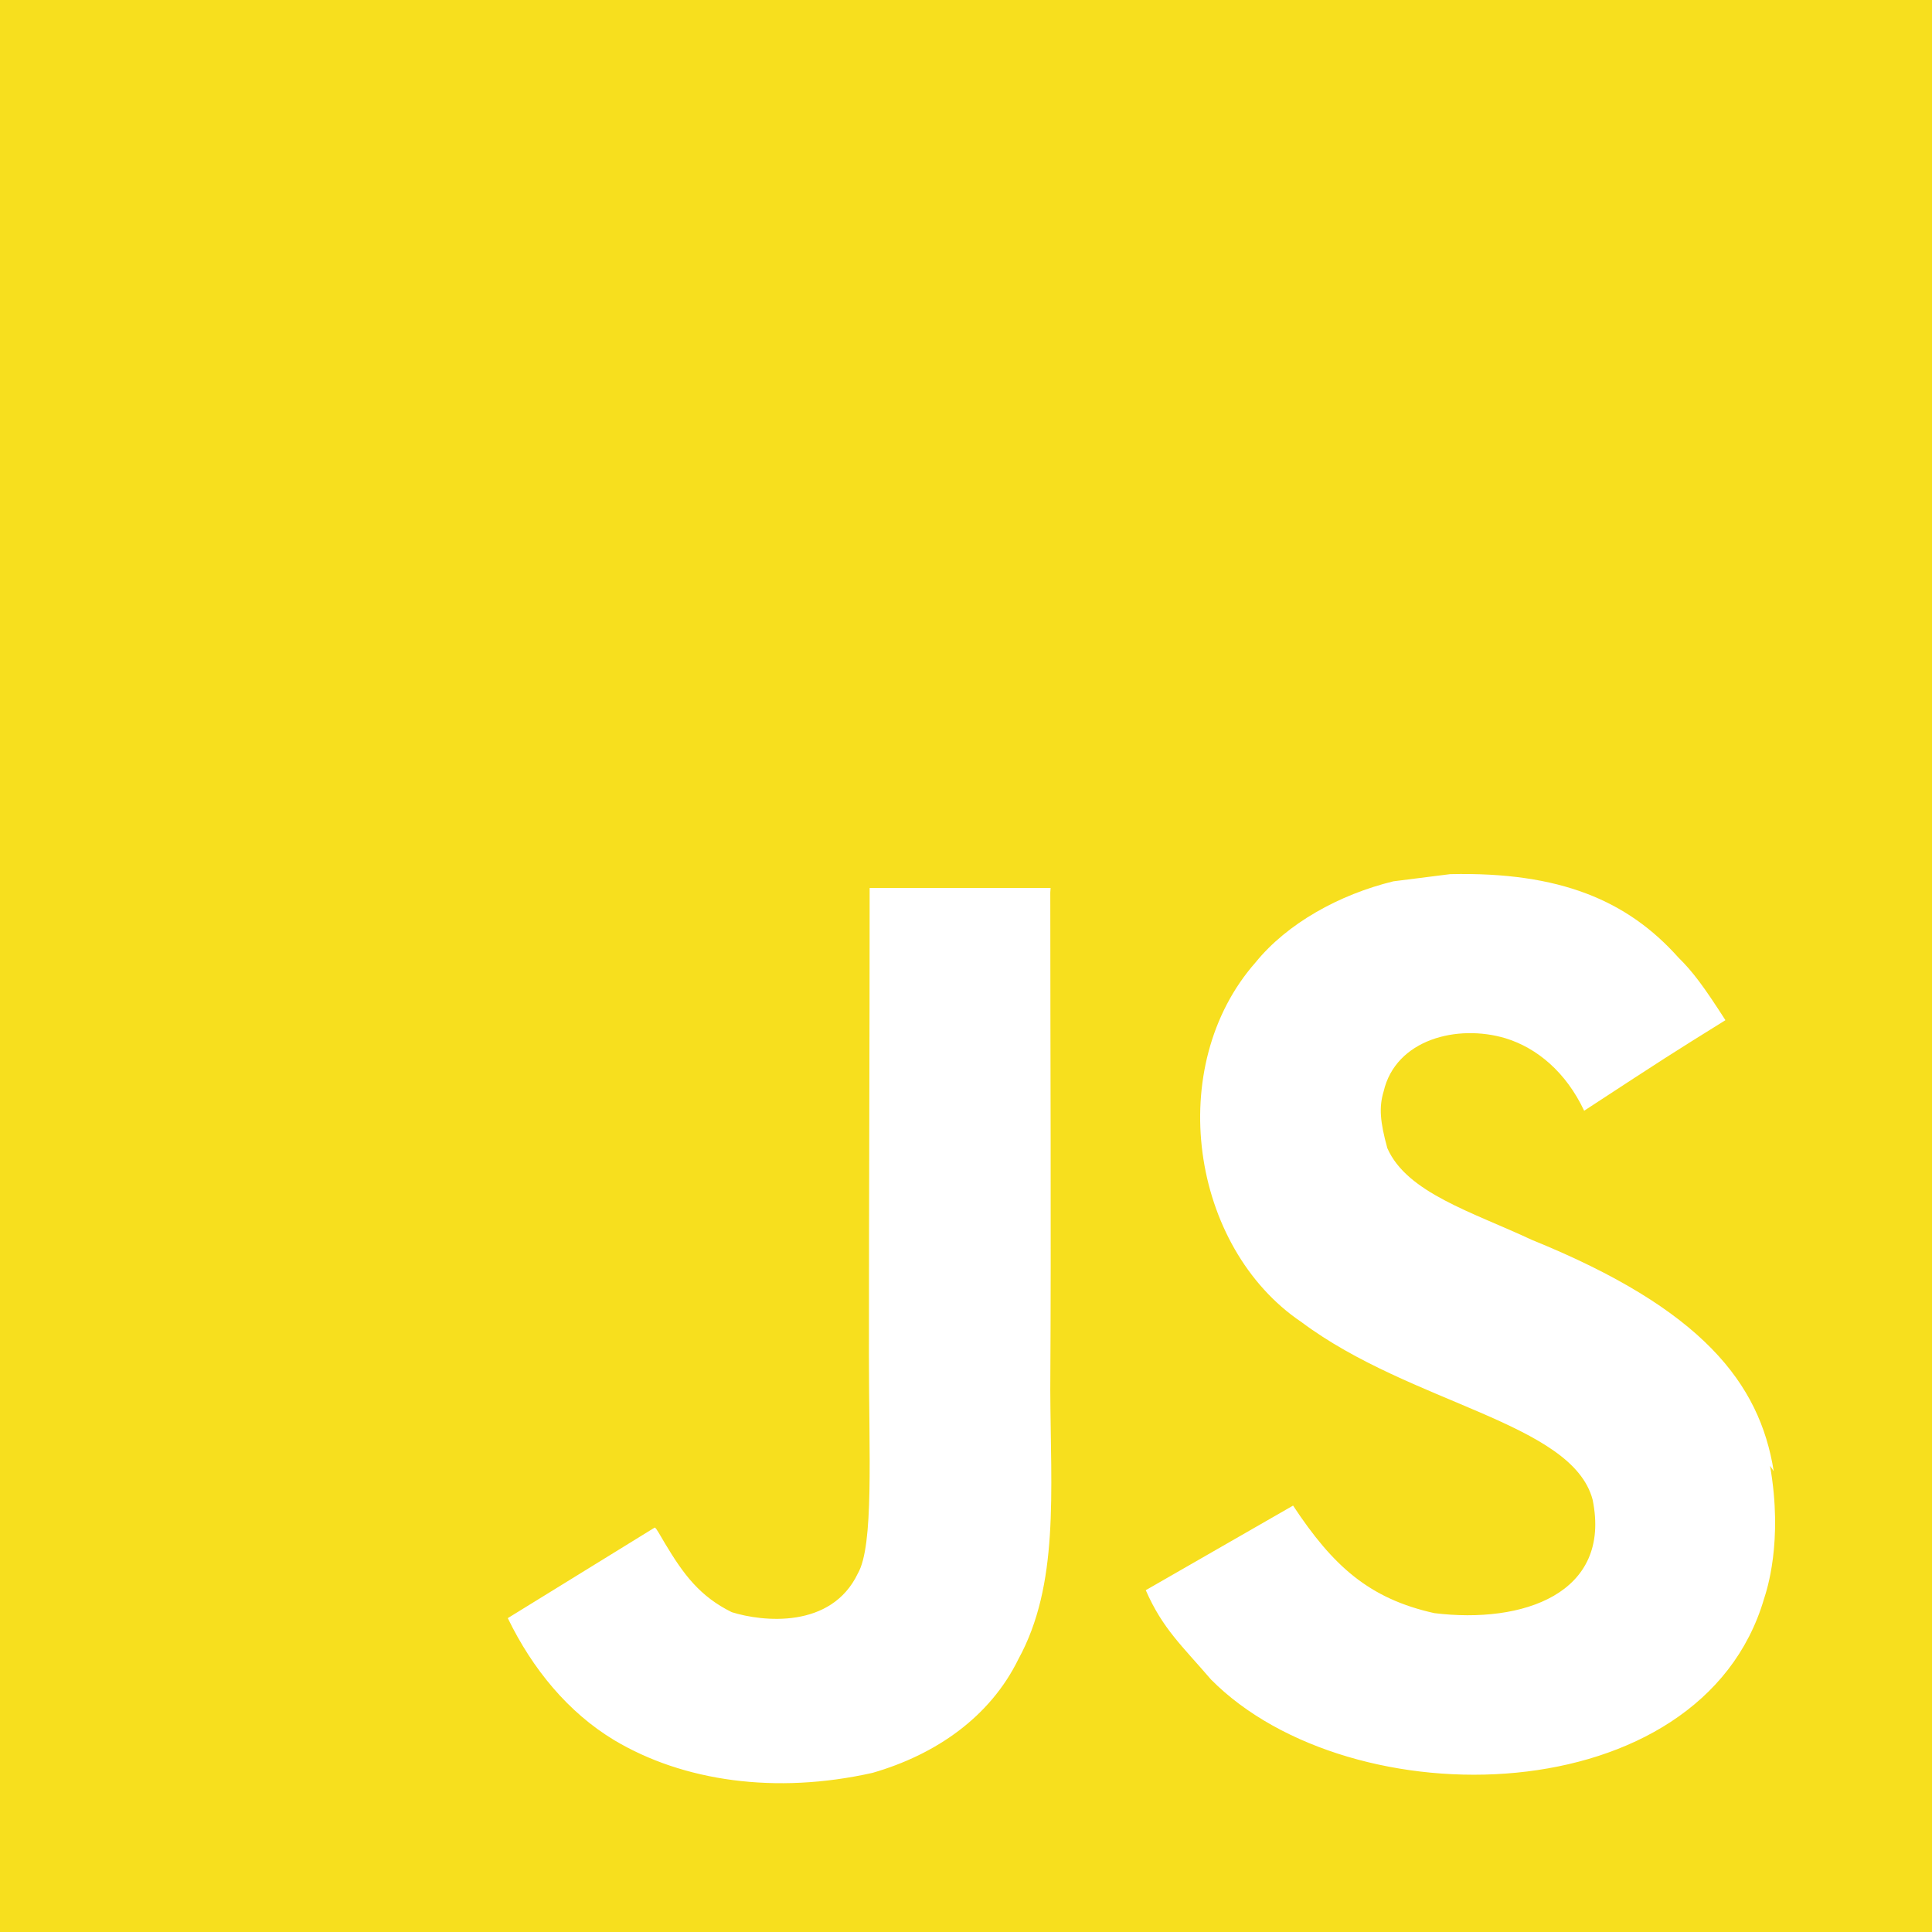
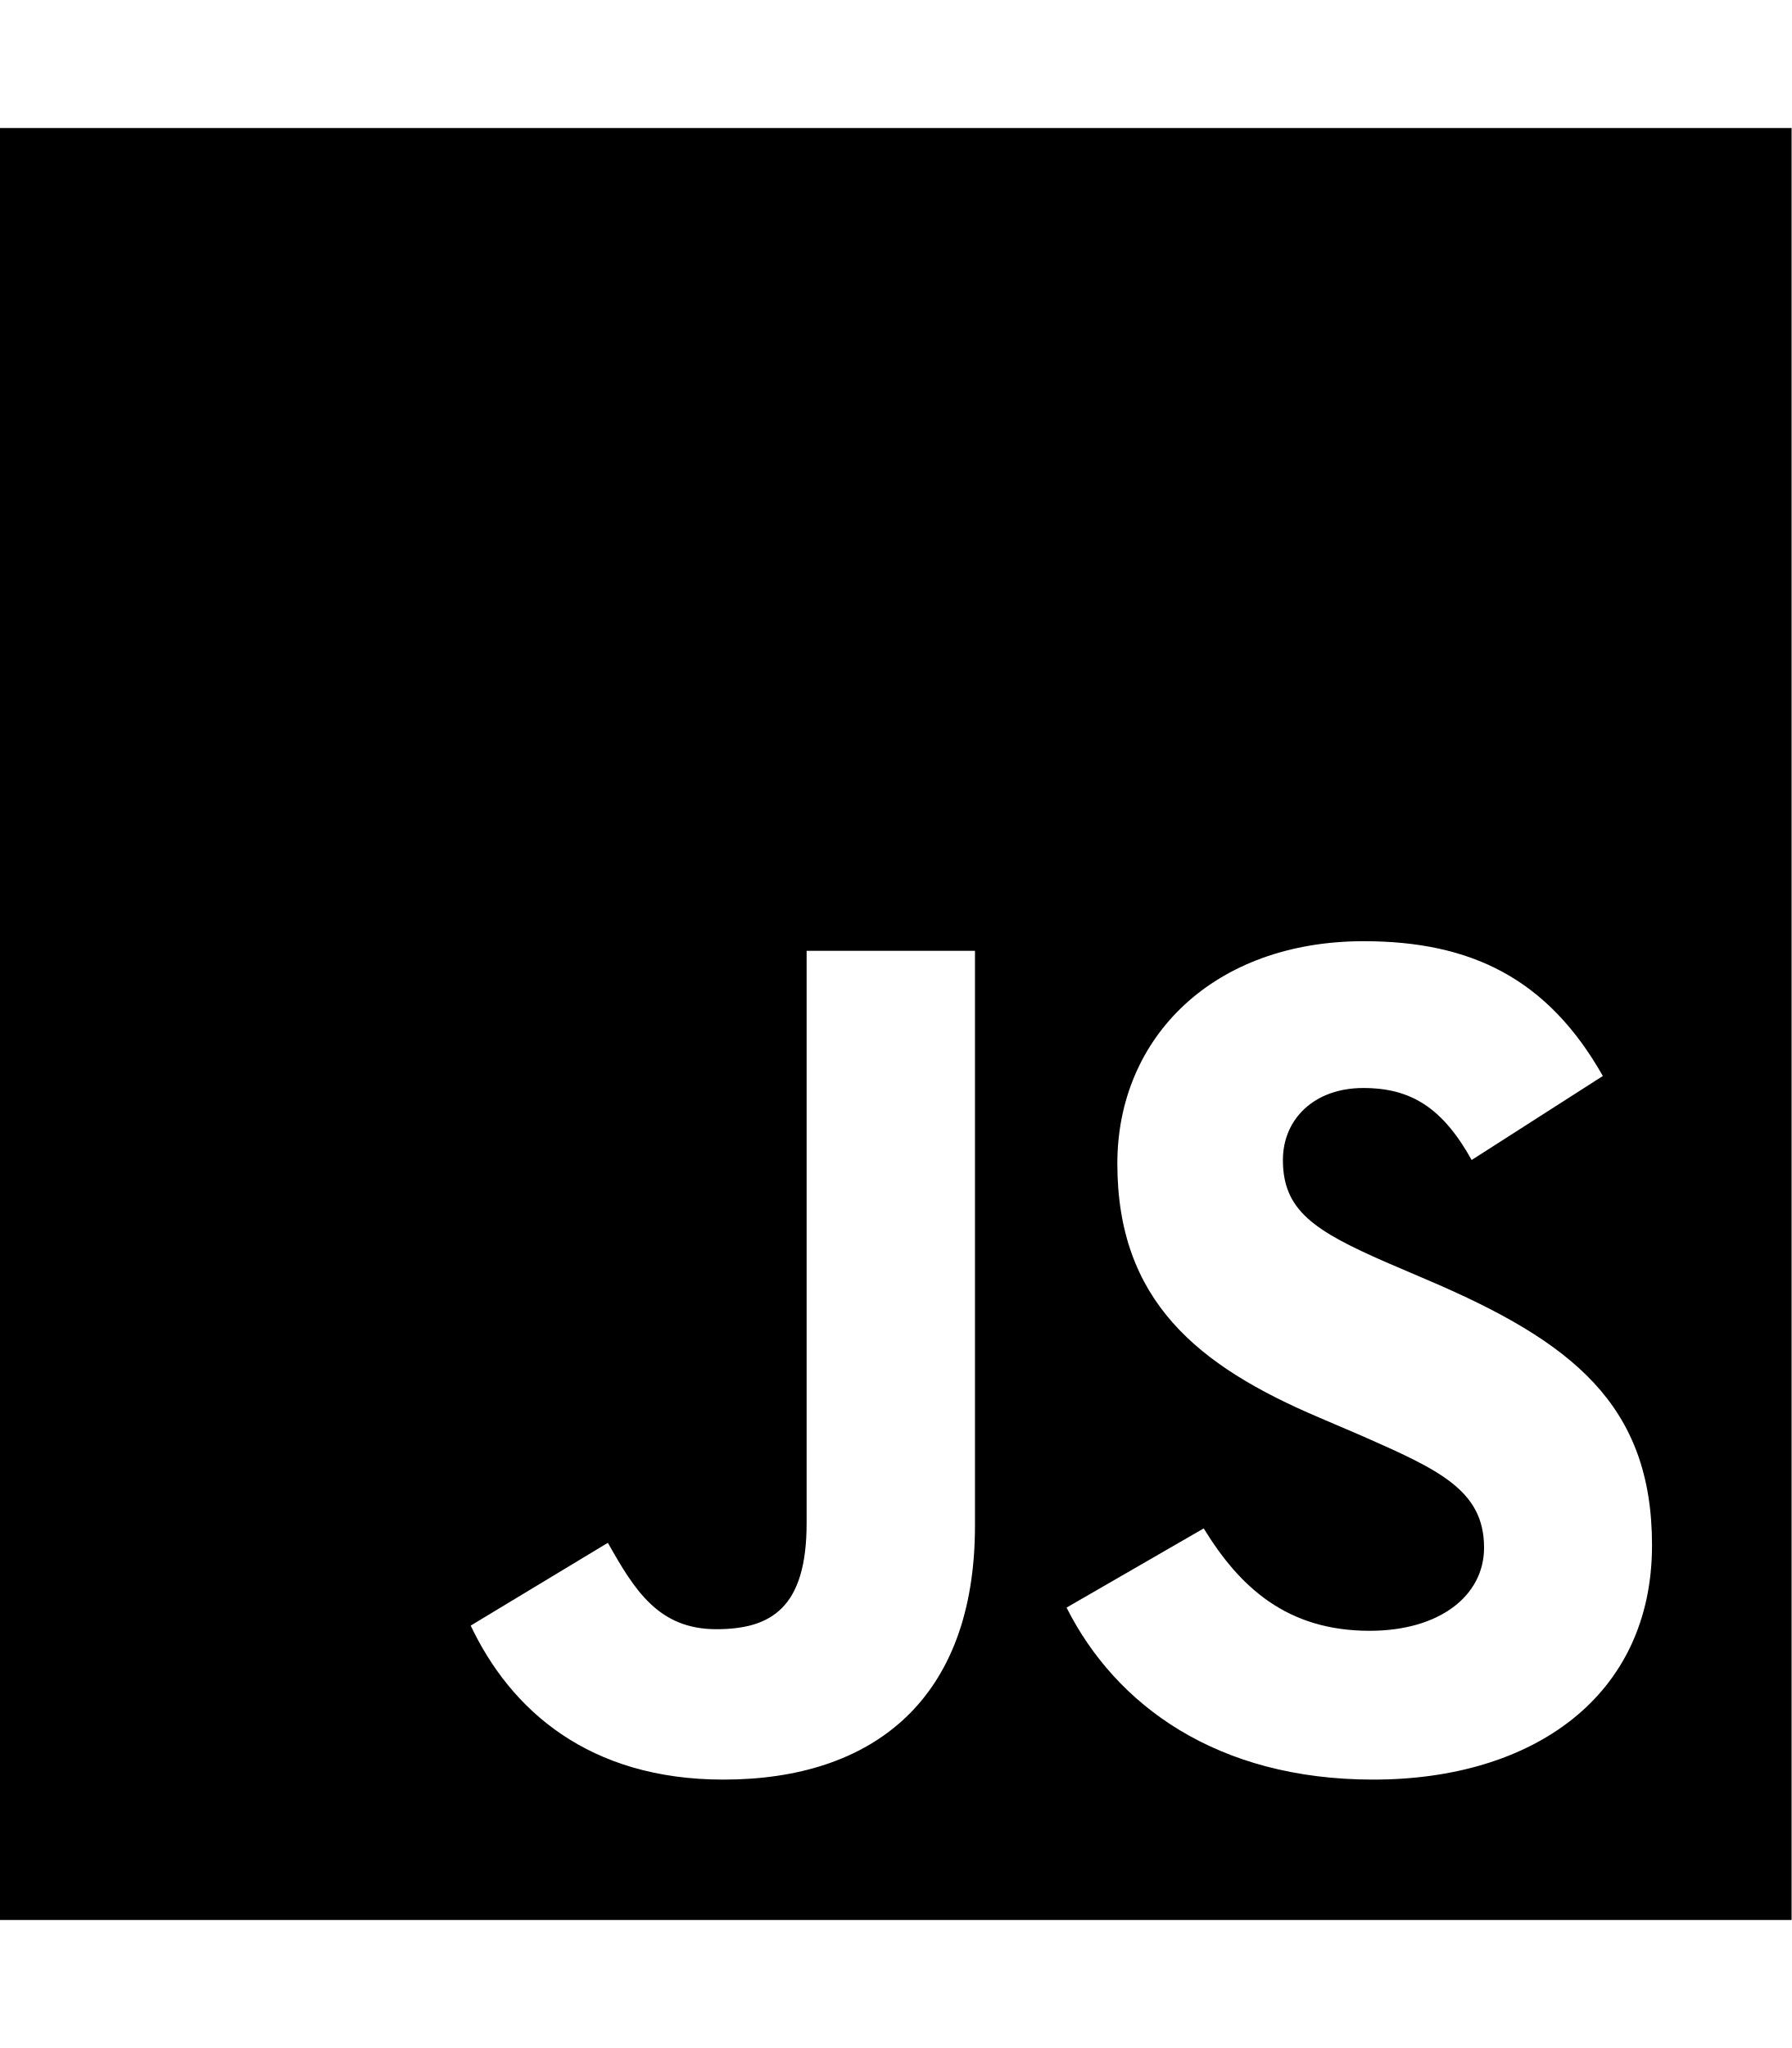
- <svg xmlns="http://www.w3.org/2000/svg" viewBox="0 0 24 24" width="96" height="96" role="img">
-   <path fill="#F7DF1E" d="M0 0h24v24H0V0zm22.034 18.276c-.175-1.095-.888-2.015-3.003-2.873-.736-.345-1.554-.585-1.797-1.14-.091-.33-.105-.51-.046-.705.15-.646.915-.84 1.515-.66.39.12.75.42.976.9 1.034-.676 1.034-.676 1.755-1.125-.27-.42-.404-.601-.586-.78-.63-.705-1.469-1.065-2.834-1.034l-.705.089c-.676.165-1.32.525-1.71 1.005-1.14 1.291-.811 3.541.569 4.471 1.365 1.02 3.361 1.244 3.616 2.205.24 1.17-.87 1.545-1.966 1.41-.811-.18-1.26-.586-1.755-1.336l-1.83 1.051c.21.48.45.689.81 1.109 1.74 1.756 6.09 1.666 6.871-1.004.029-.09.24-.705.074-1.65l.046.067zm-8.983-7.245h-2.248c0 1.938-.009 3.864-.009 5.805 0 1.232.063 2.363-.138 2.711-.33.689-1.18.601-1.566.48-.396-.196-.597-.466-.83-.855-.063-.105-.11-.196-.127-.196l-1.825 1.125c.305.63.75 1.172 1.324 1.517.855.51 2.004.675 3.207.405.783-.226 1.458-.691 1.811-1.411.51-.93.402-2.07.397-3.346.012-2.054 0-4.109 0-6.179l.004-.056z" />
+ <svg xmlns="http://www.w3.org/2000/svg" viewBox="0 0 448 512">
+   <path d="M0 32v448h448V32H0zm243.8 349.4c0 43.6-25.6 63.5-62.9 63.5-33.7 0-53.2-17.4-63.2-38.5l34.3-20.7c6.6 11.7 12.6 21.6 27.1 21.6 13.8 0 22.6-5.4 22.6-26.5V237.7h42.1v143.7zm99.6 63.5c-39.1 0-64.4-18.6-76.7-43l34.3-19.8c9 14.7 20.8 25.6 41.5 25.6 17.4 0 28.6-8.7 28.6-20.8 0-14.4-11.4-19.5-30.7-28l-10.5-4.5c-30.4-12.9-50.5-29.2-50.5-63.5 0-31.6 24.1-55.6 61.6-55.6 26.8 0 46 9.3 59.8 33.7L368 290c-7.2-12.9-15-18-27.1-18-12.3 0-20.1 7.8-20.1 18 0 12.6 7.8 17.7 25.9 25.6l10.5 4.5c35.8 15.3 55.9 31 55.9 66.2 0 37.8-29.8 58.6-69.7 58.6z" />
</svg>
